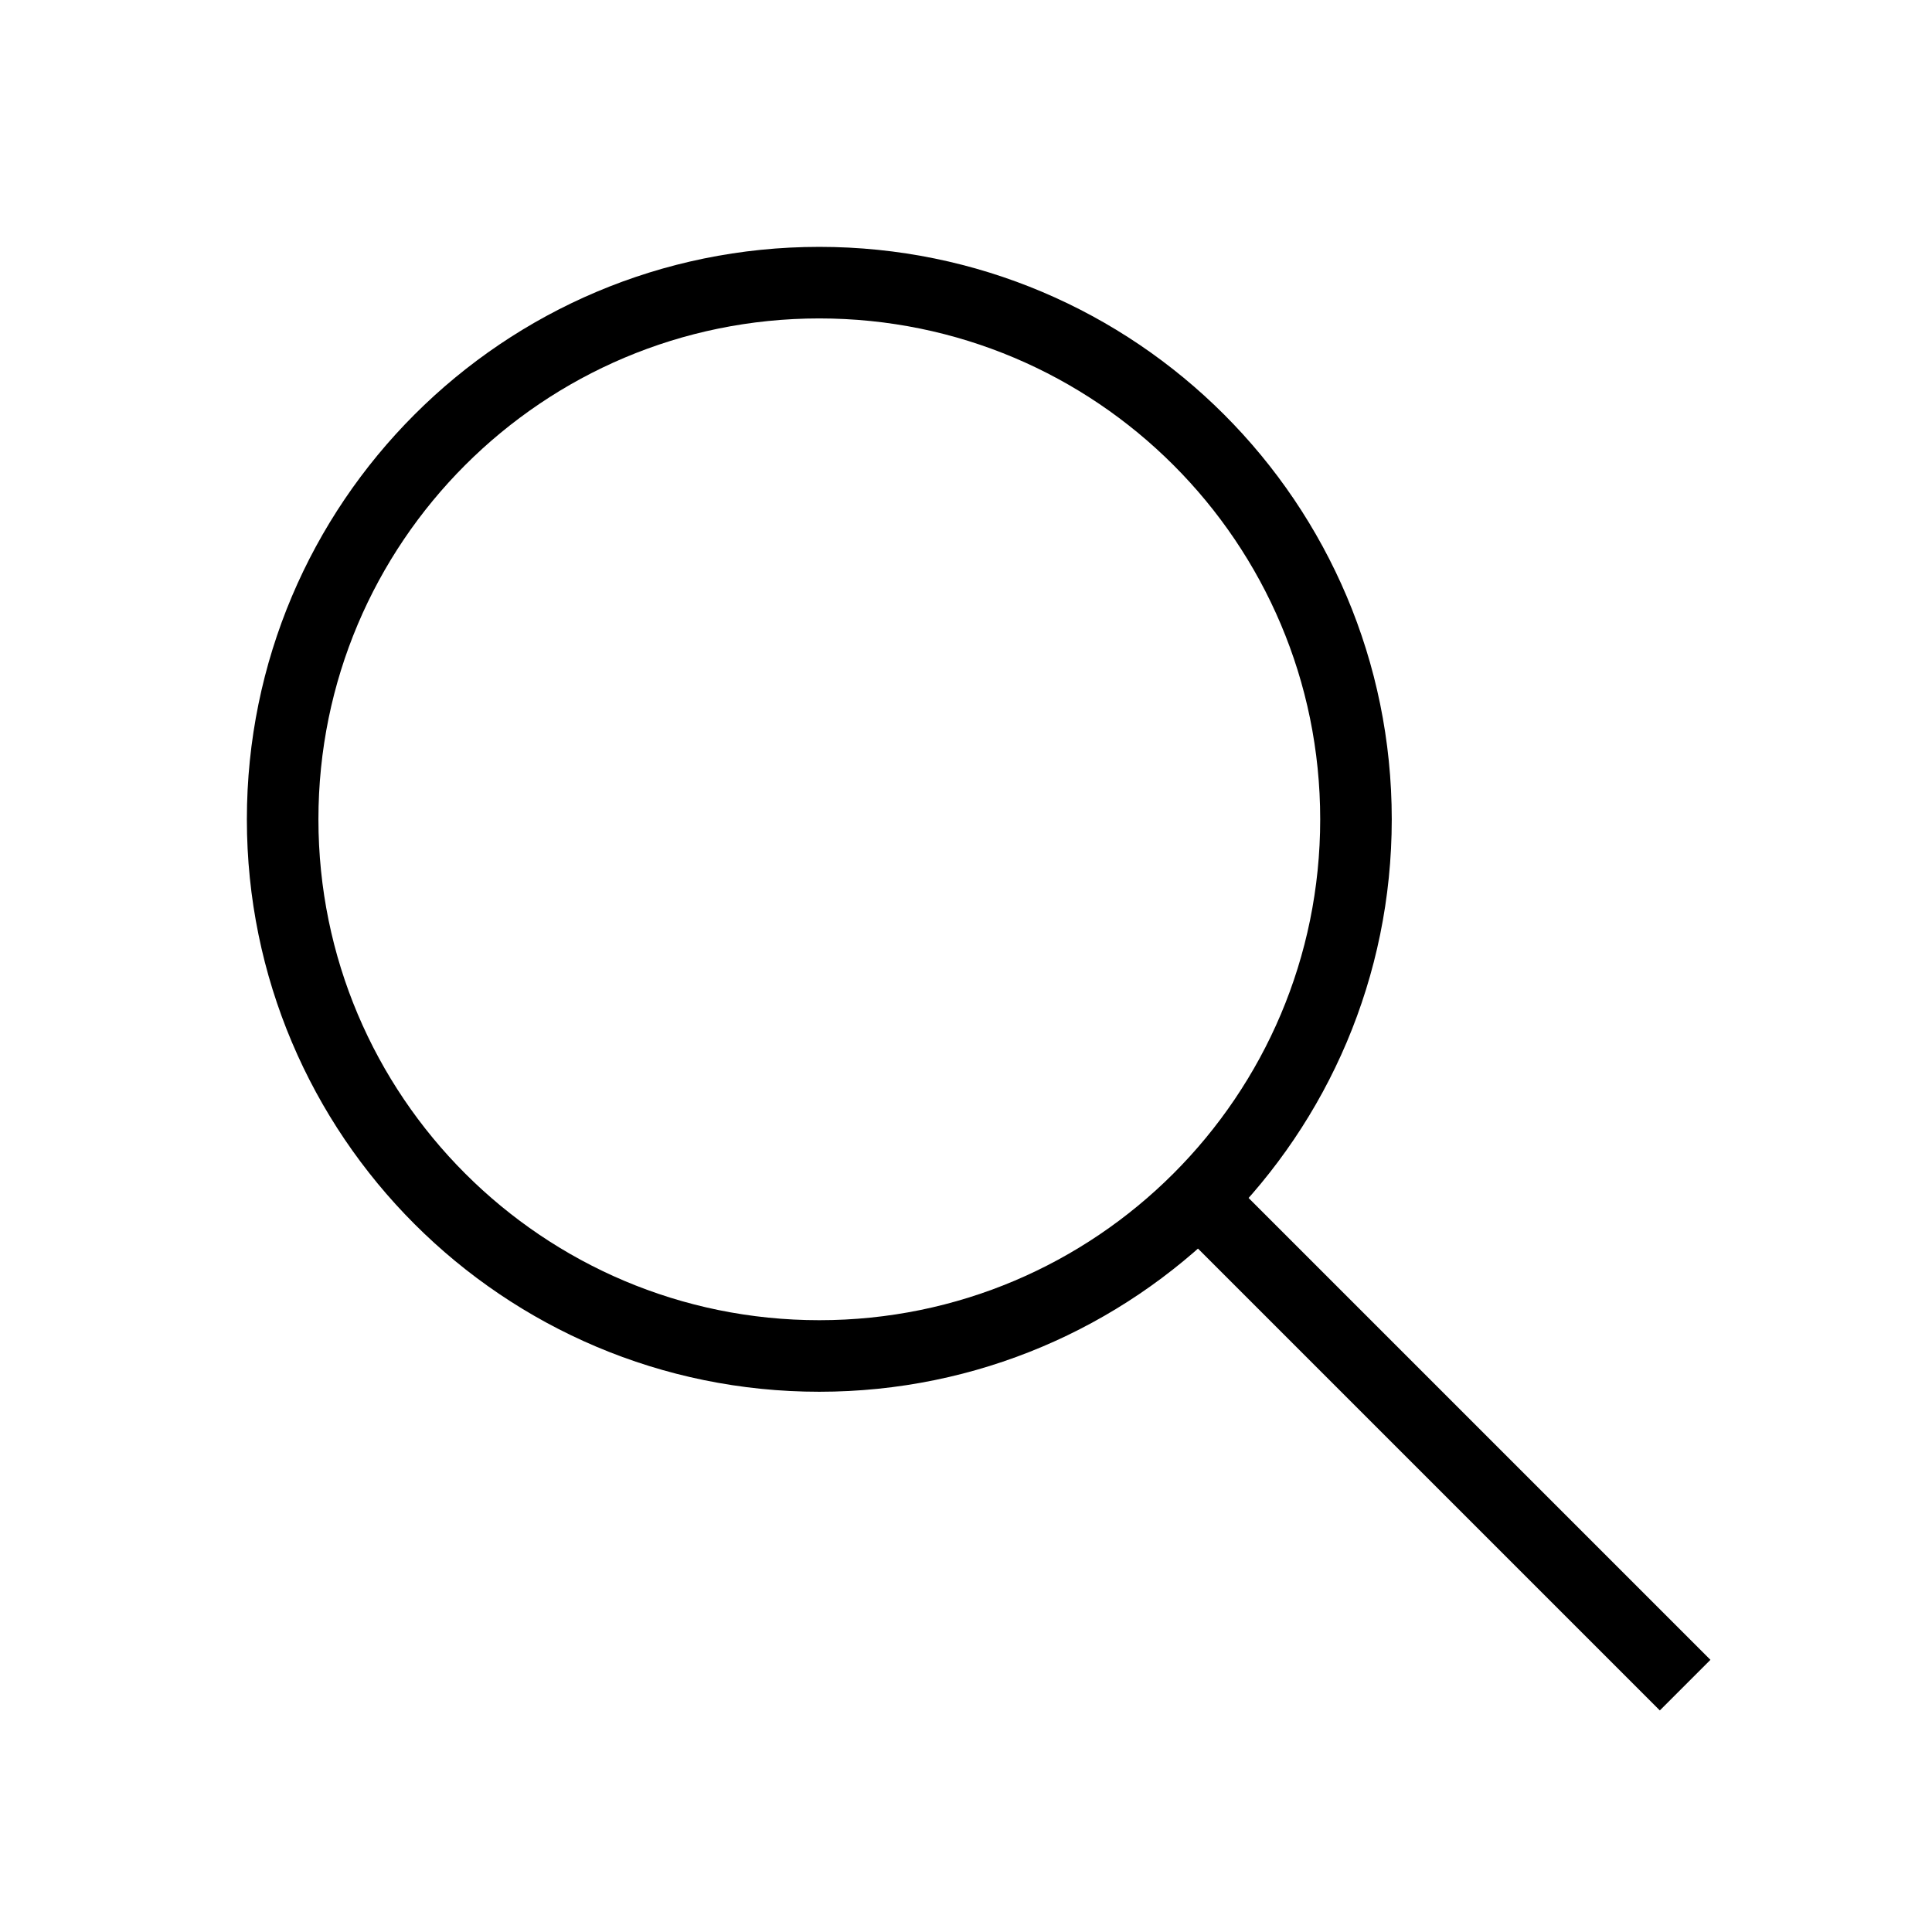
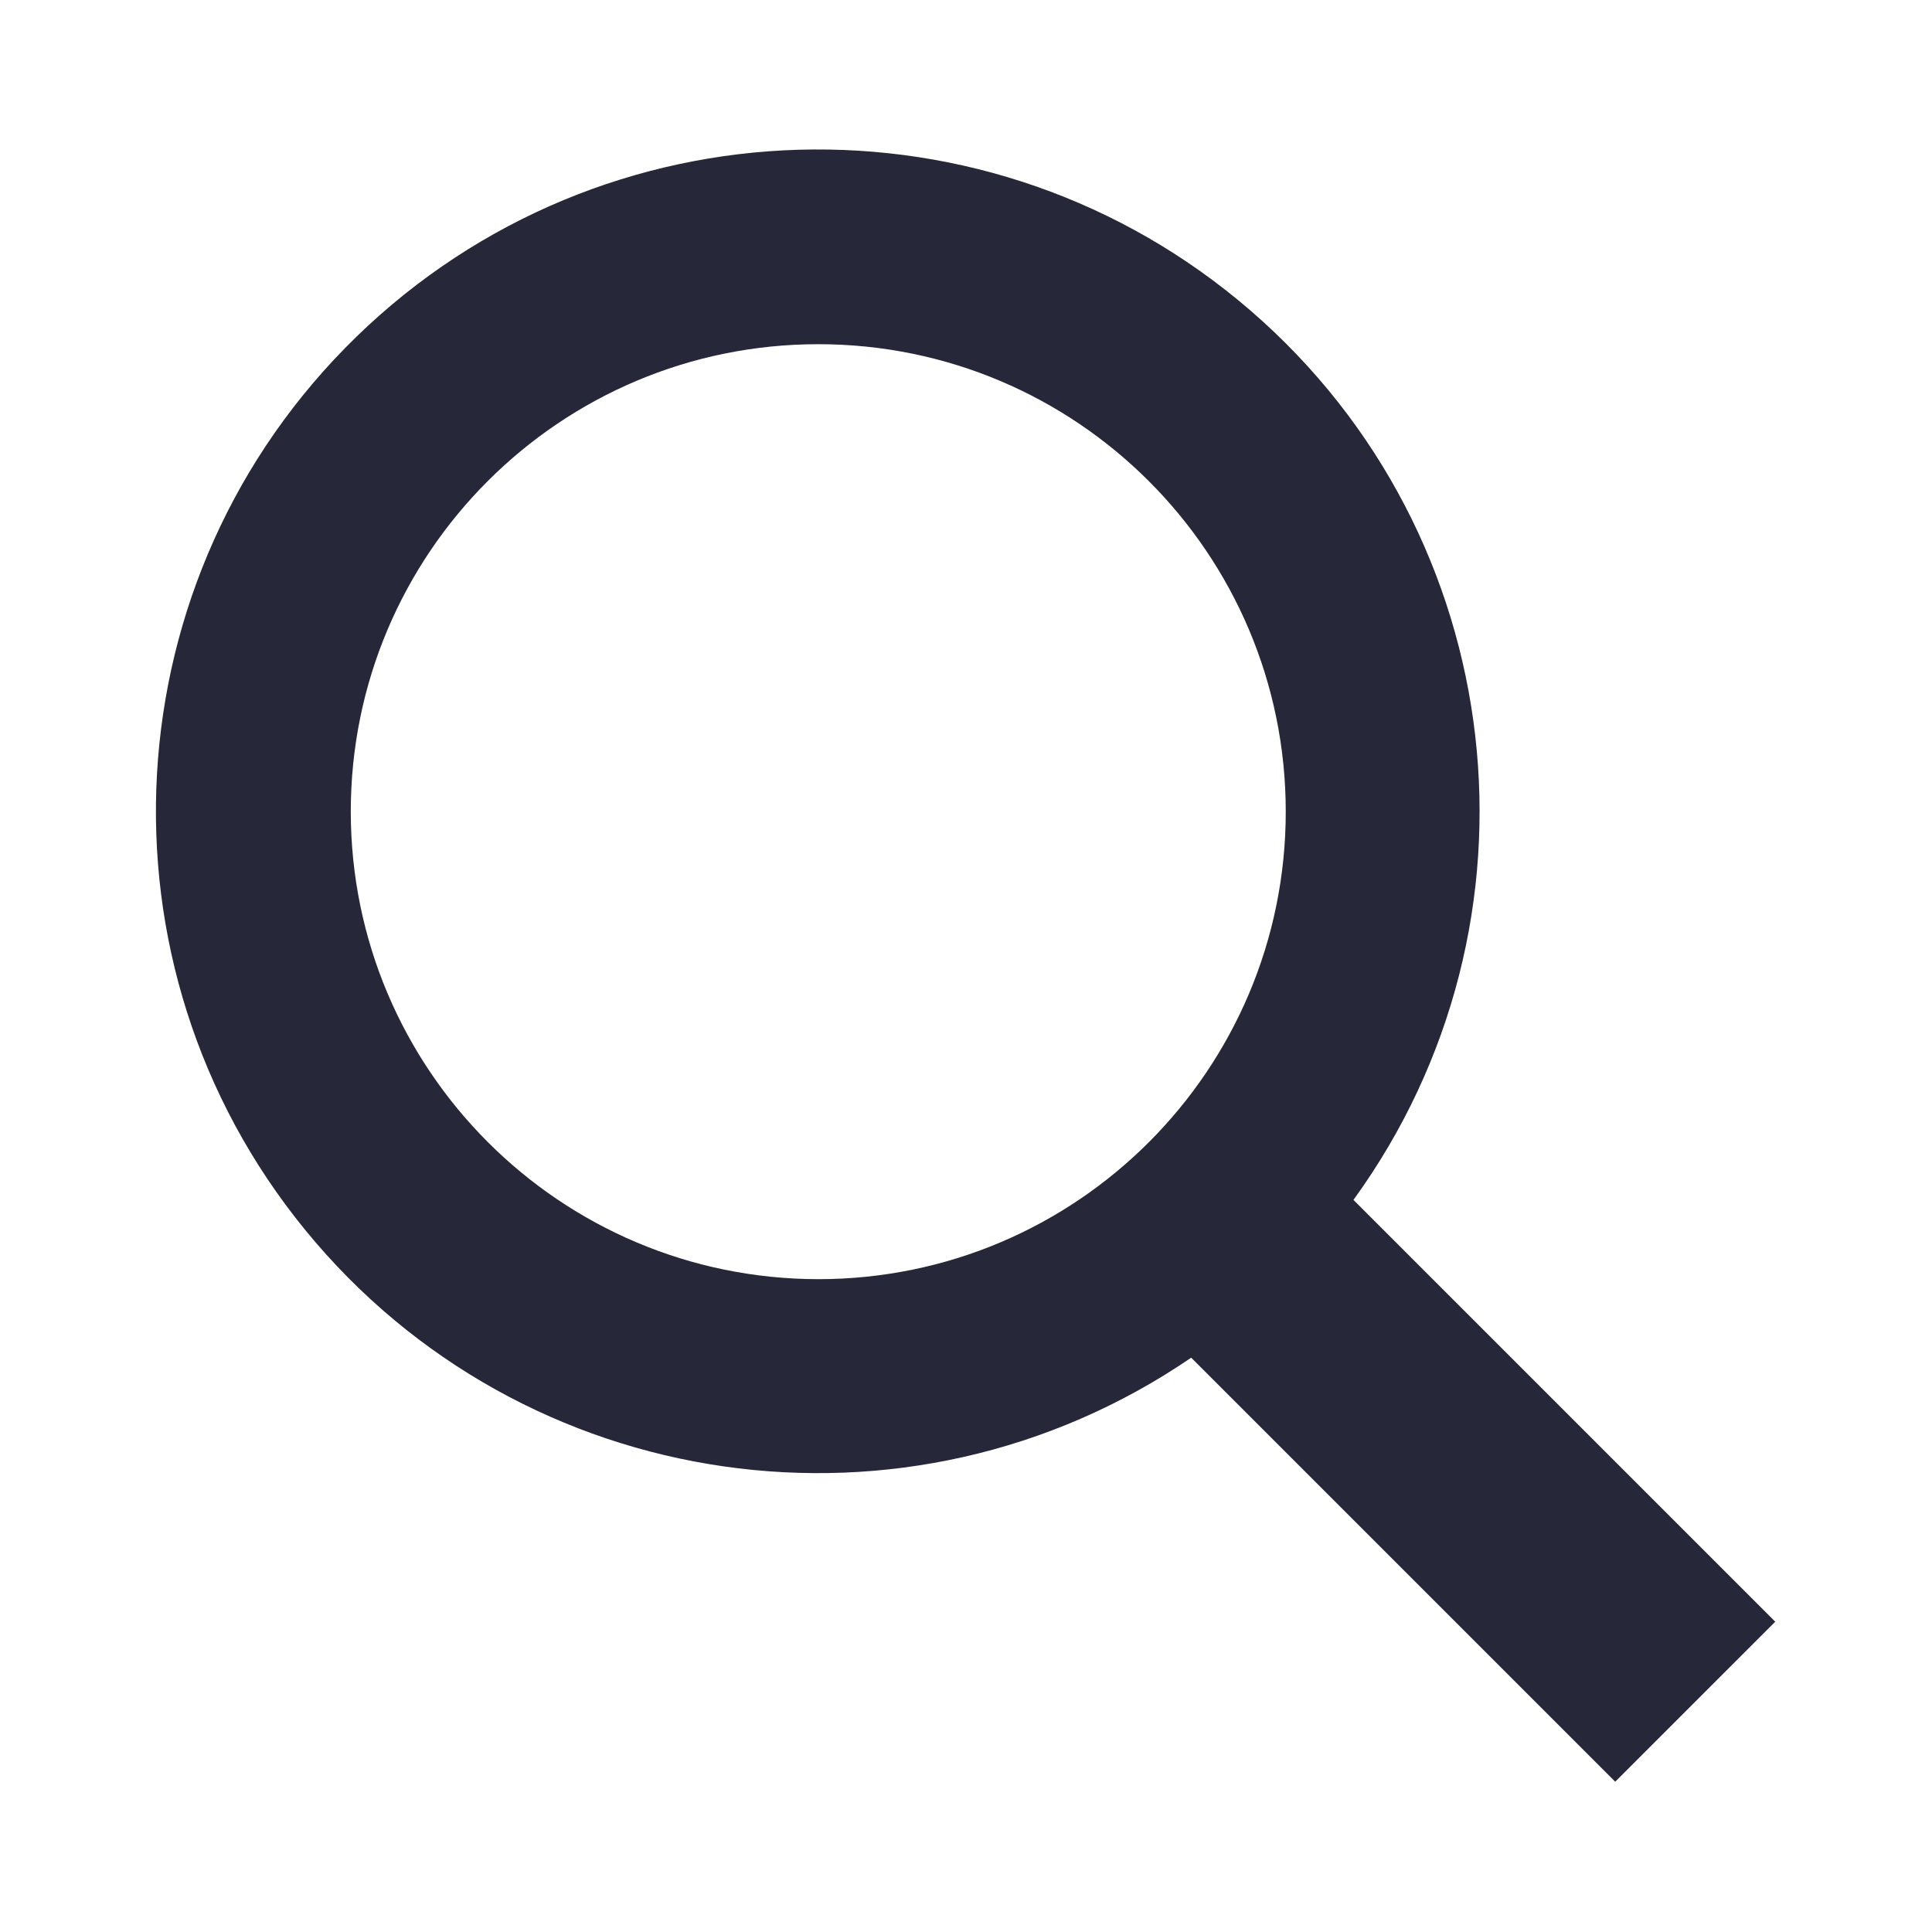
<svg xmlns="http://www.w3.org/2000/svg" width="135" height="135" viewBox="0 0 135 135">
  <defs>
    <clipPath id="b">
      <rect width="135" height="135" />
    </clipPath>
  </defs>
  <g id="a" clip-path="url(#b)">
-     <g transform="translate(4.25 -5.75)">
-       <g transform="translate(13 23)" fill="none" stroke="#000" stroke-width="5">
-         <circle cx="40" cy="40" r="40" stroke="none" />
-         <circle cx="40" cy="40" r="37.5" fill="none" />
-       </g>
-       <line x2="33" y2="33" transform="translate(80.5 90.5)" fill="none" stroke="#000" stroke-width="5" />
-     </g>
+     <path d="M113.093,102.819,83.619,73.345A46.245,46.245,0,1,0,72.281,84.369L101.911,114l11.182-11.181Zm-99.536-56.6A32.666,32.666,0,1,1,46.222,78.883,32.7,32.7,0,0,1,13.556,46.217Z" transform="translate(10.954 10.5)" fill="#262738" />
  </g>
</svg>
